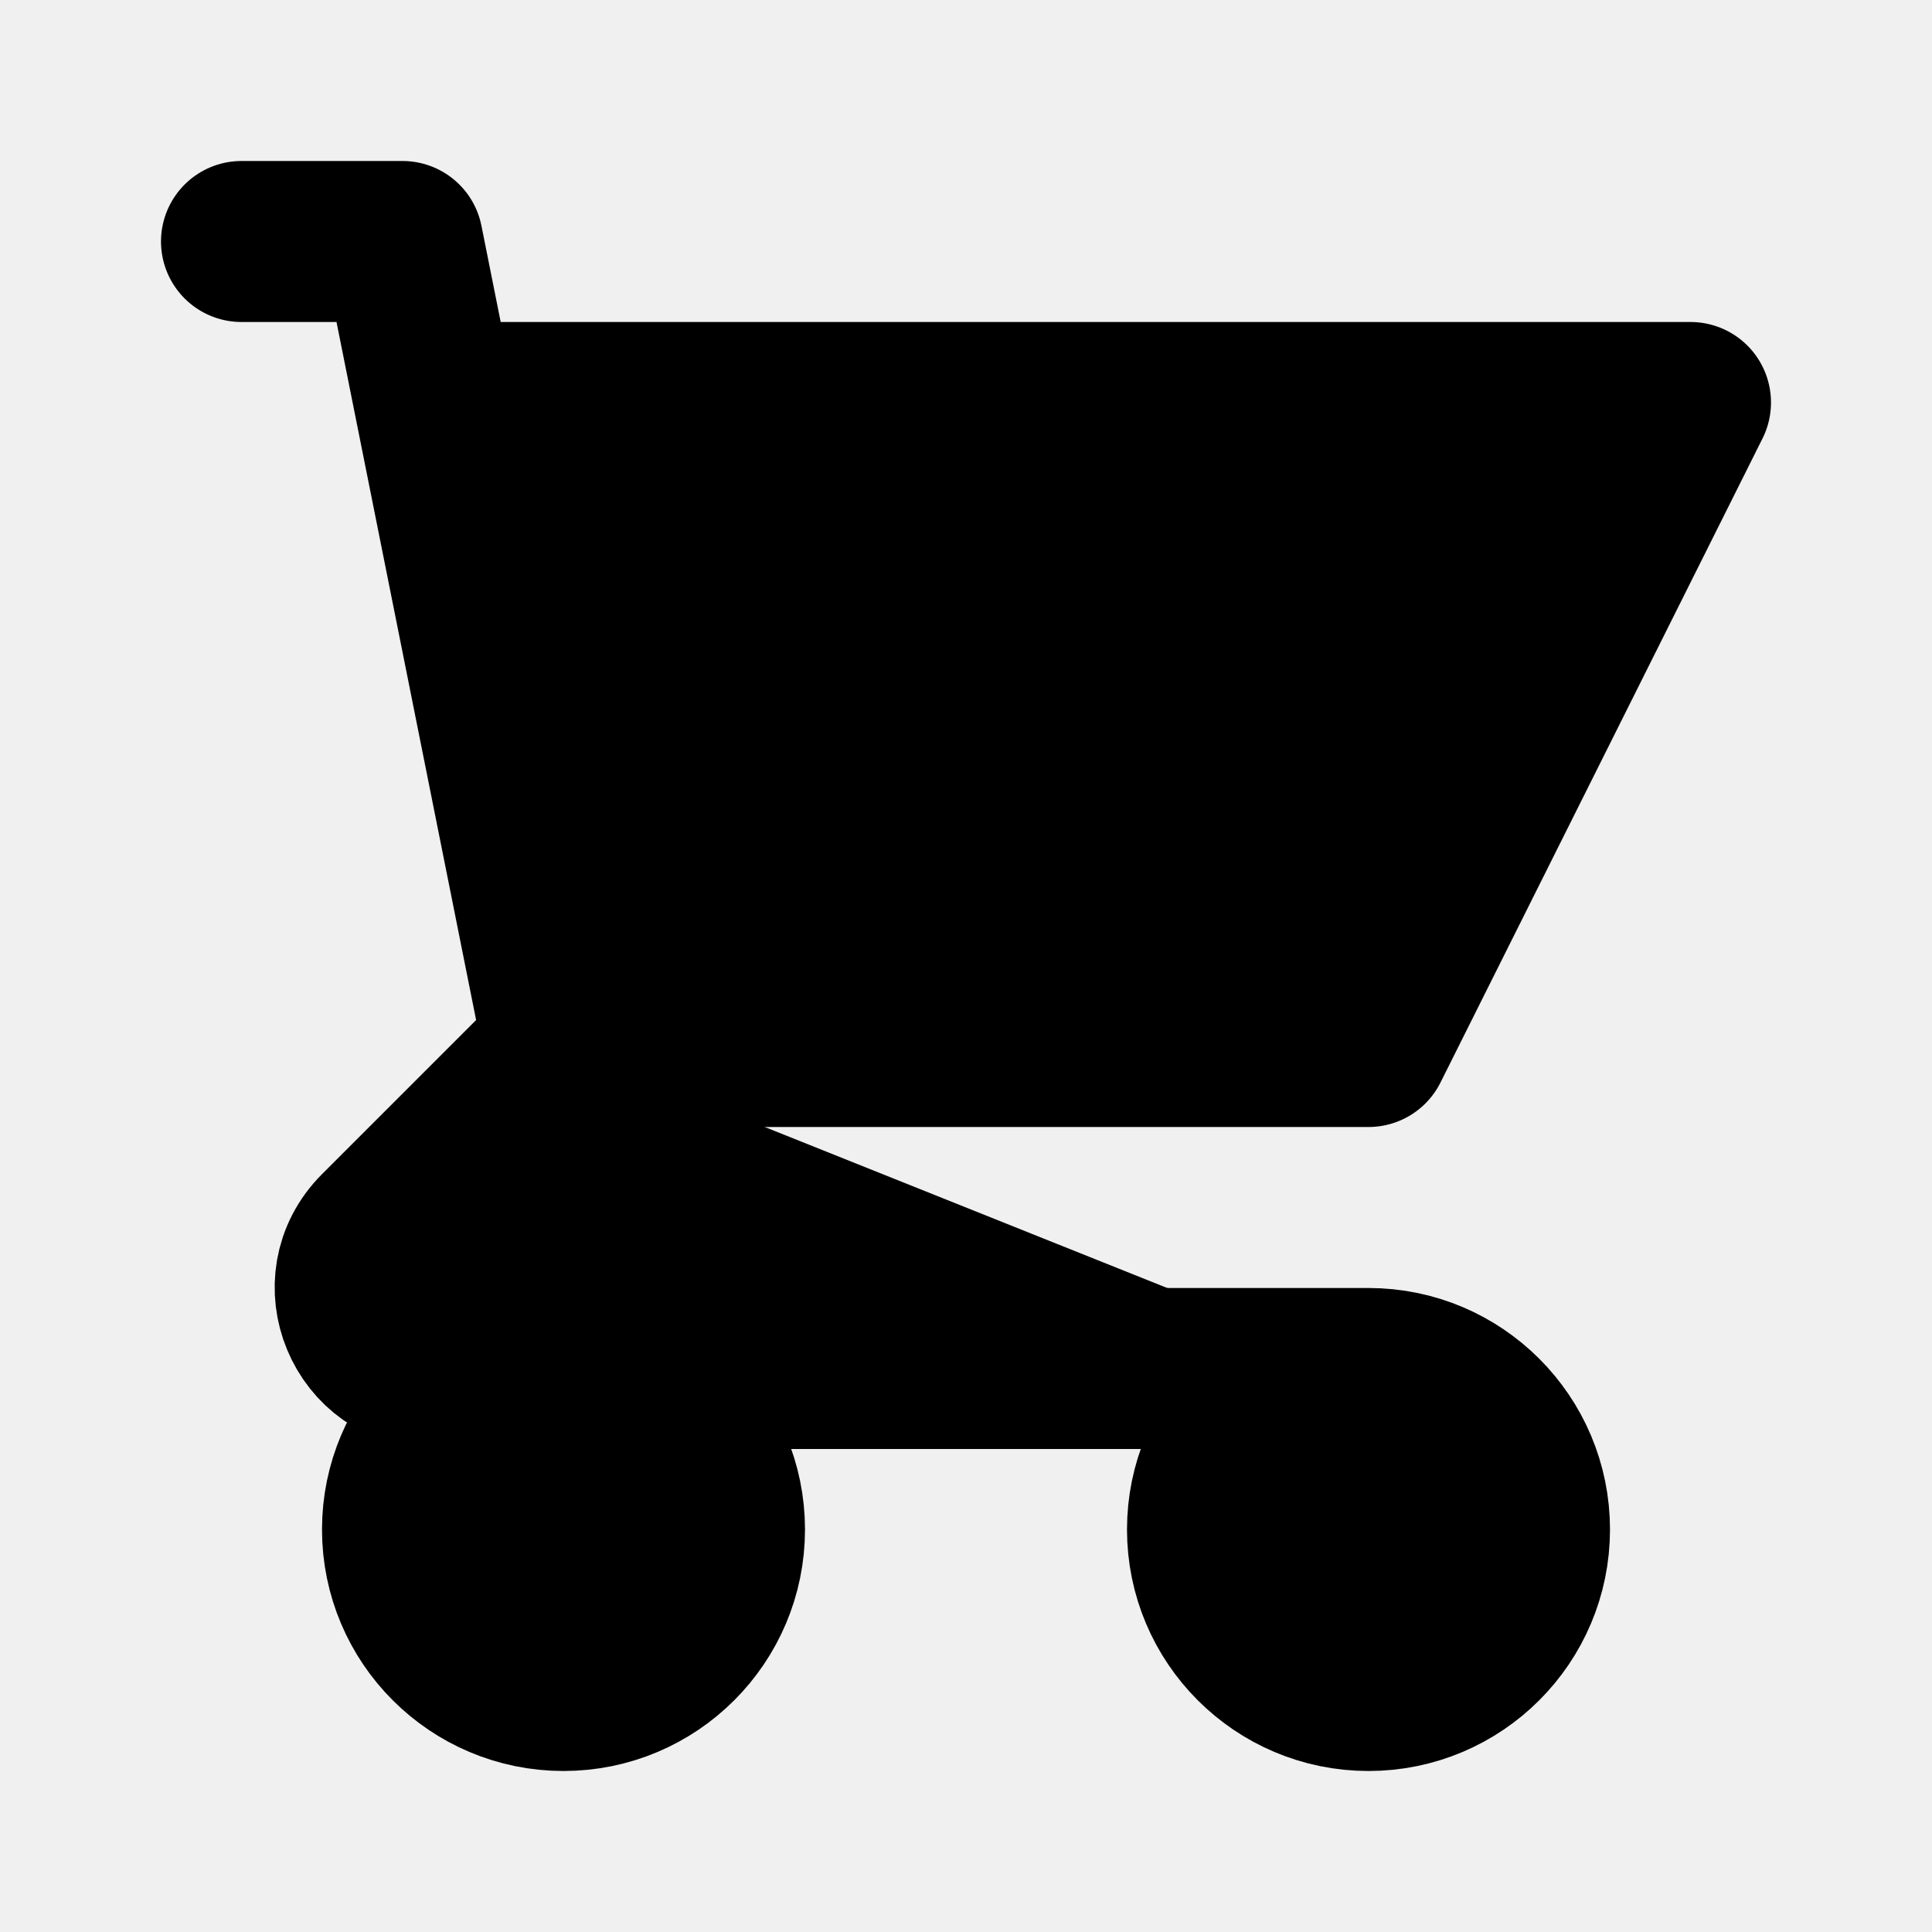
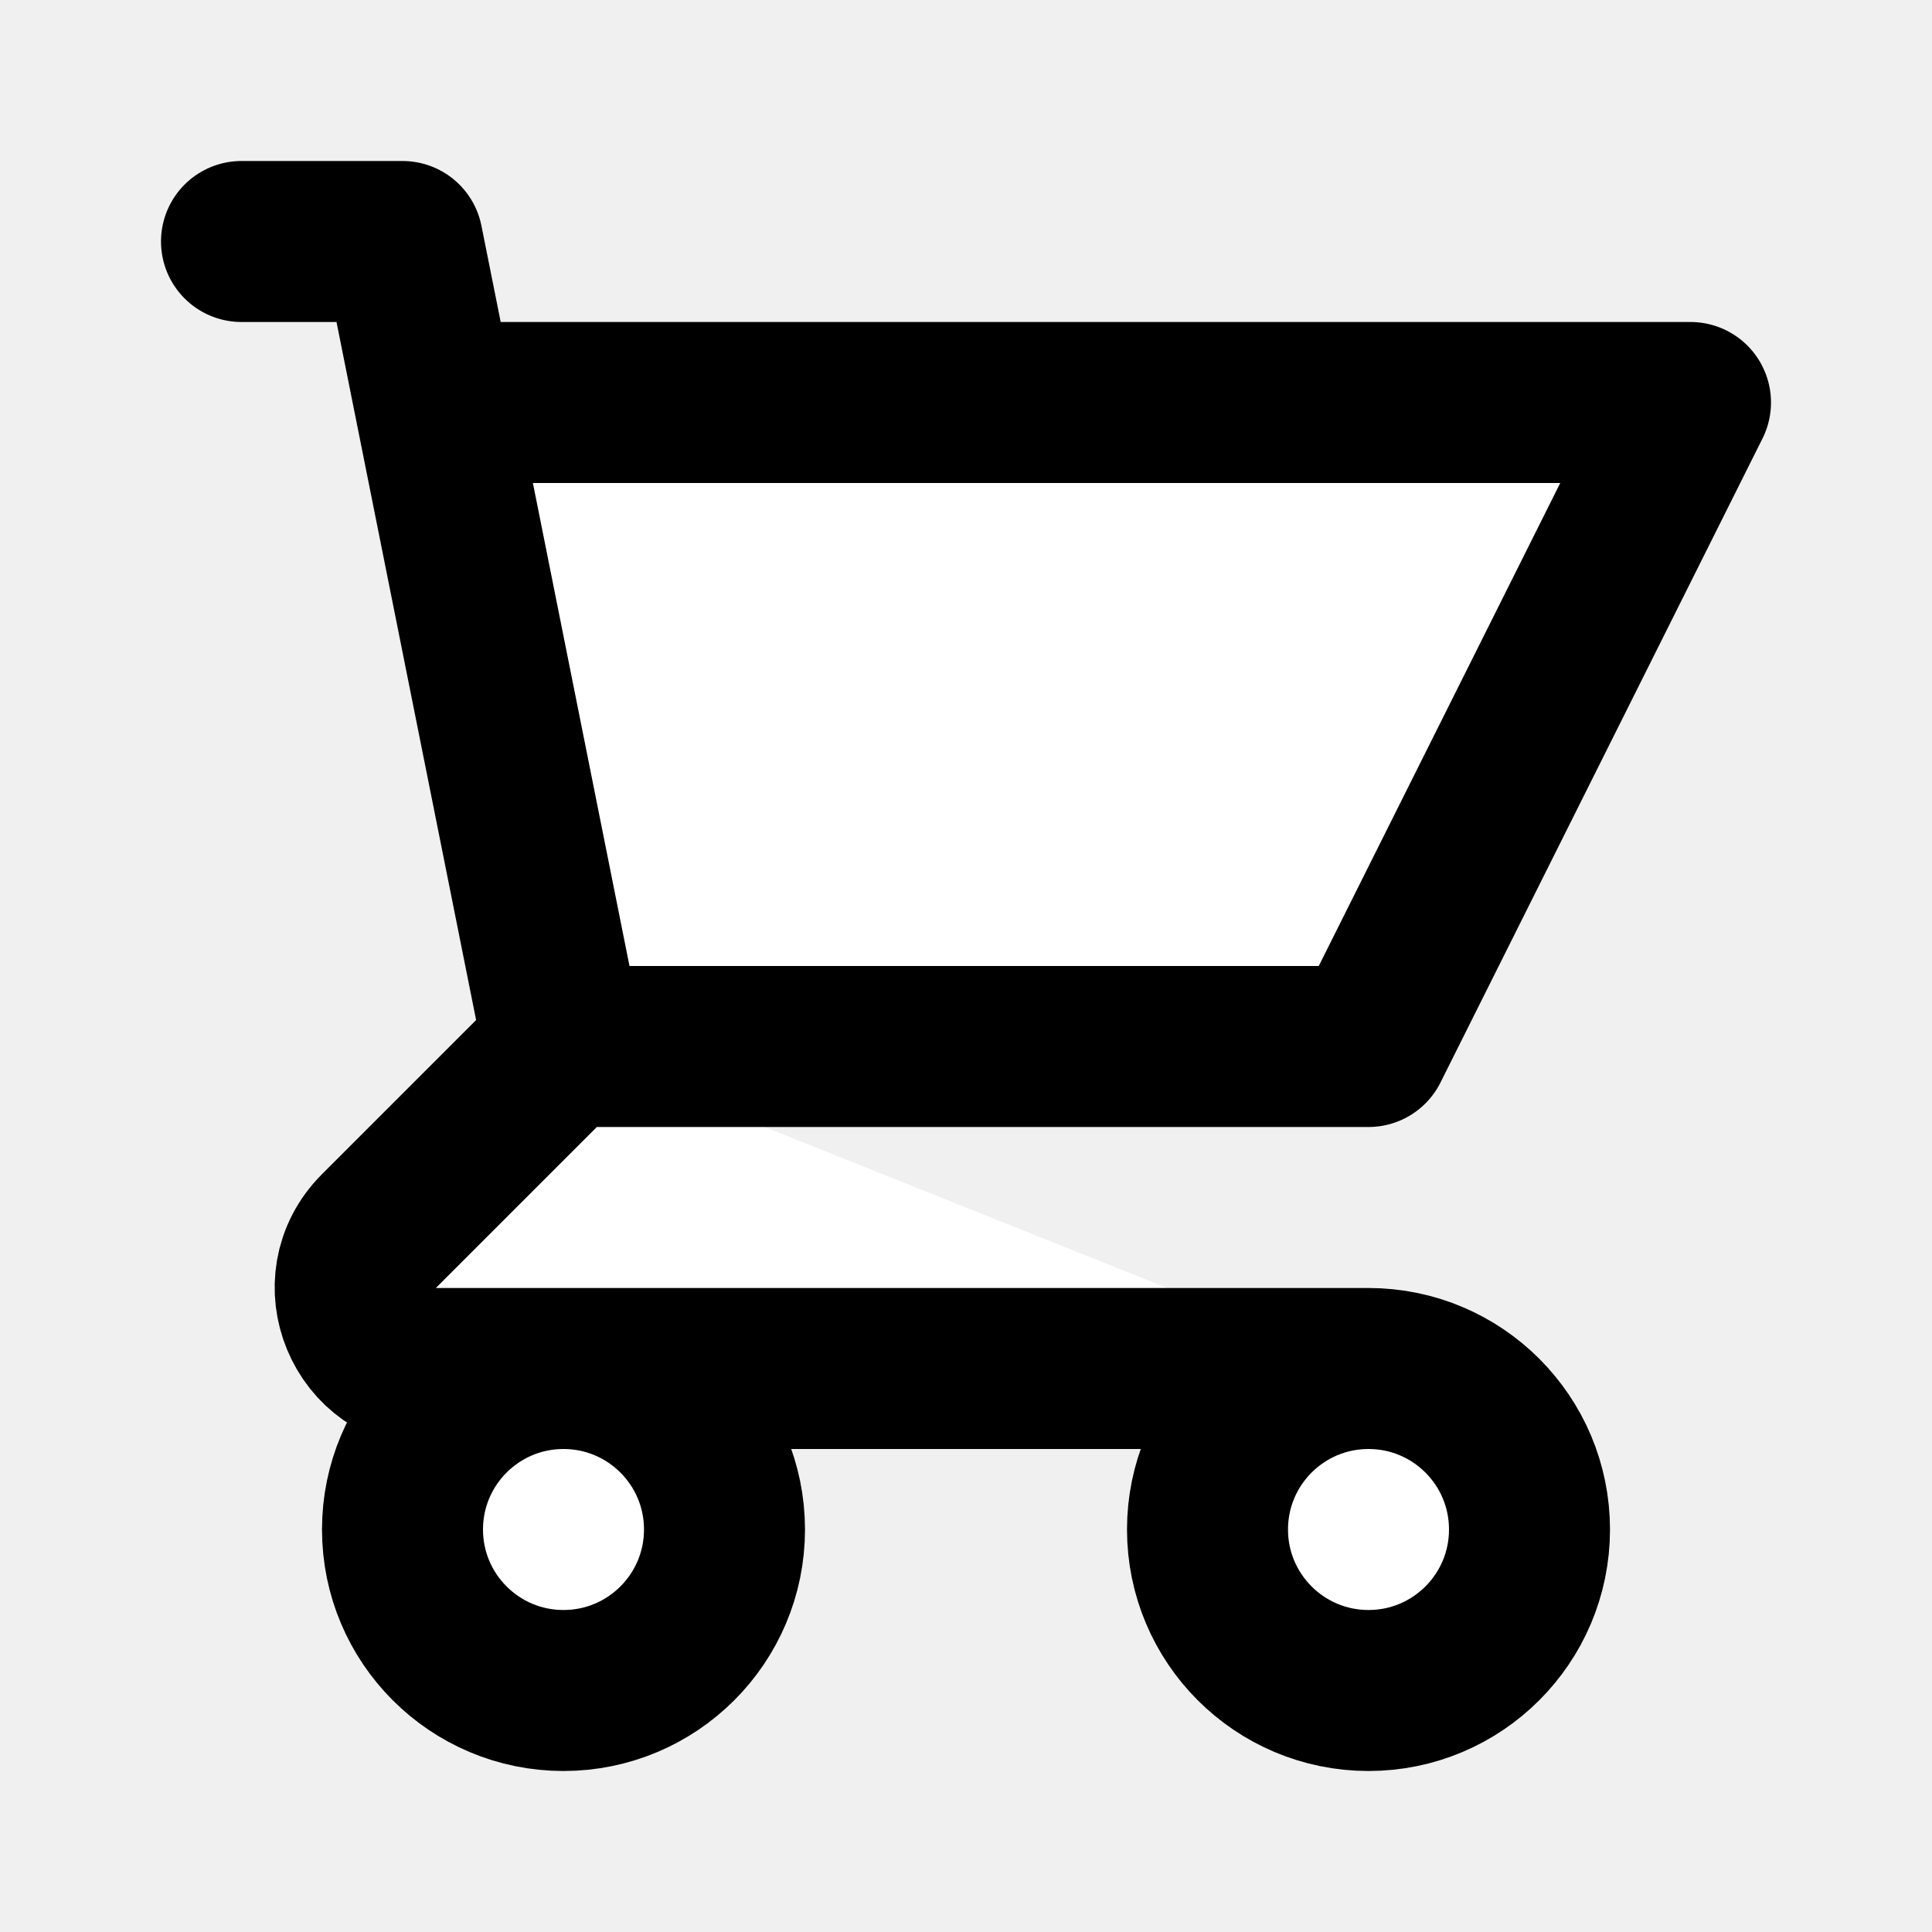
- <svg xmlns="http://www.w3.org/2000/svg" class="w-32 h-32" fill="#000000" stroke="#000000" viewBox="0 0 24 24">
+ <svg xmlns="http://www.w3.org/2000/svg" class="w-32 h-32" fill="#ffffff" stroke="#000000" viewBox="0 0 24 24">
  <path stroke-linecap="round" stroke-linejoin="round" stroke-width="2" d="M3 3h2l.4 2M7 13h10l4-8H5.4M7 13L5.4 5M7 13l-2.293 2.293c-.63.63-.184 1.707.707 1.707H17m0 0a2 2 0 100 4 2 2 0 000-4zm-8 2a2 2 0 11-4 0 2 2 0 014 0z" />
</svg>
